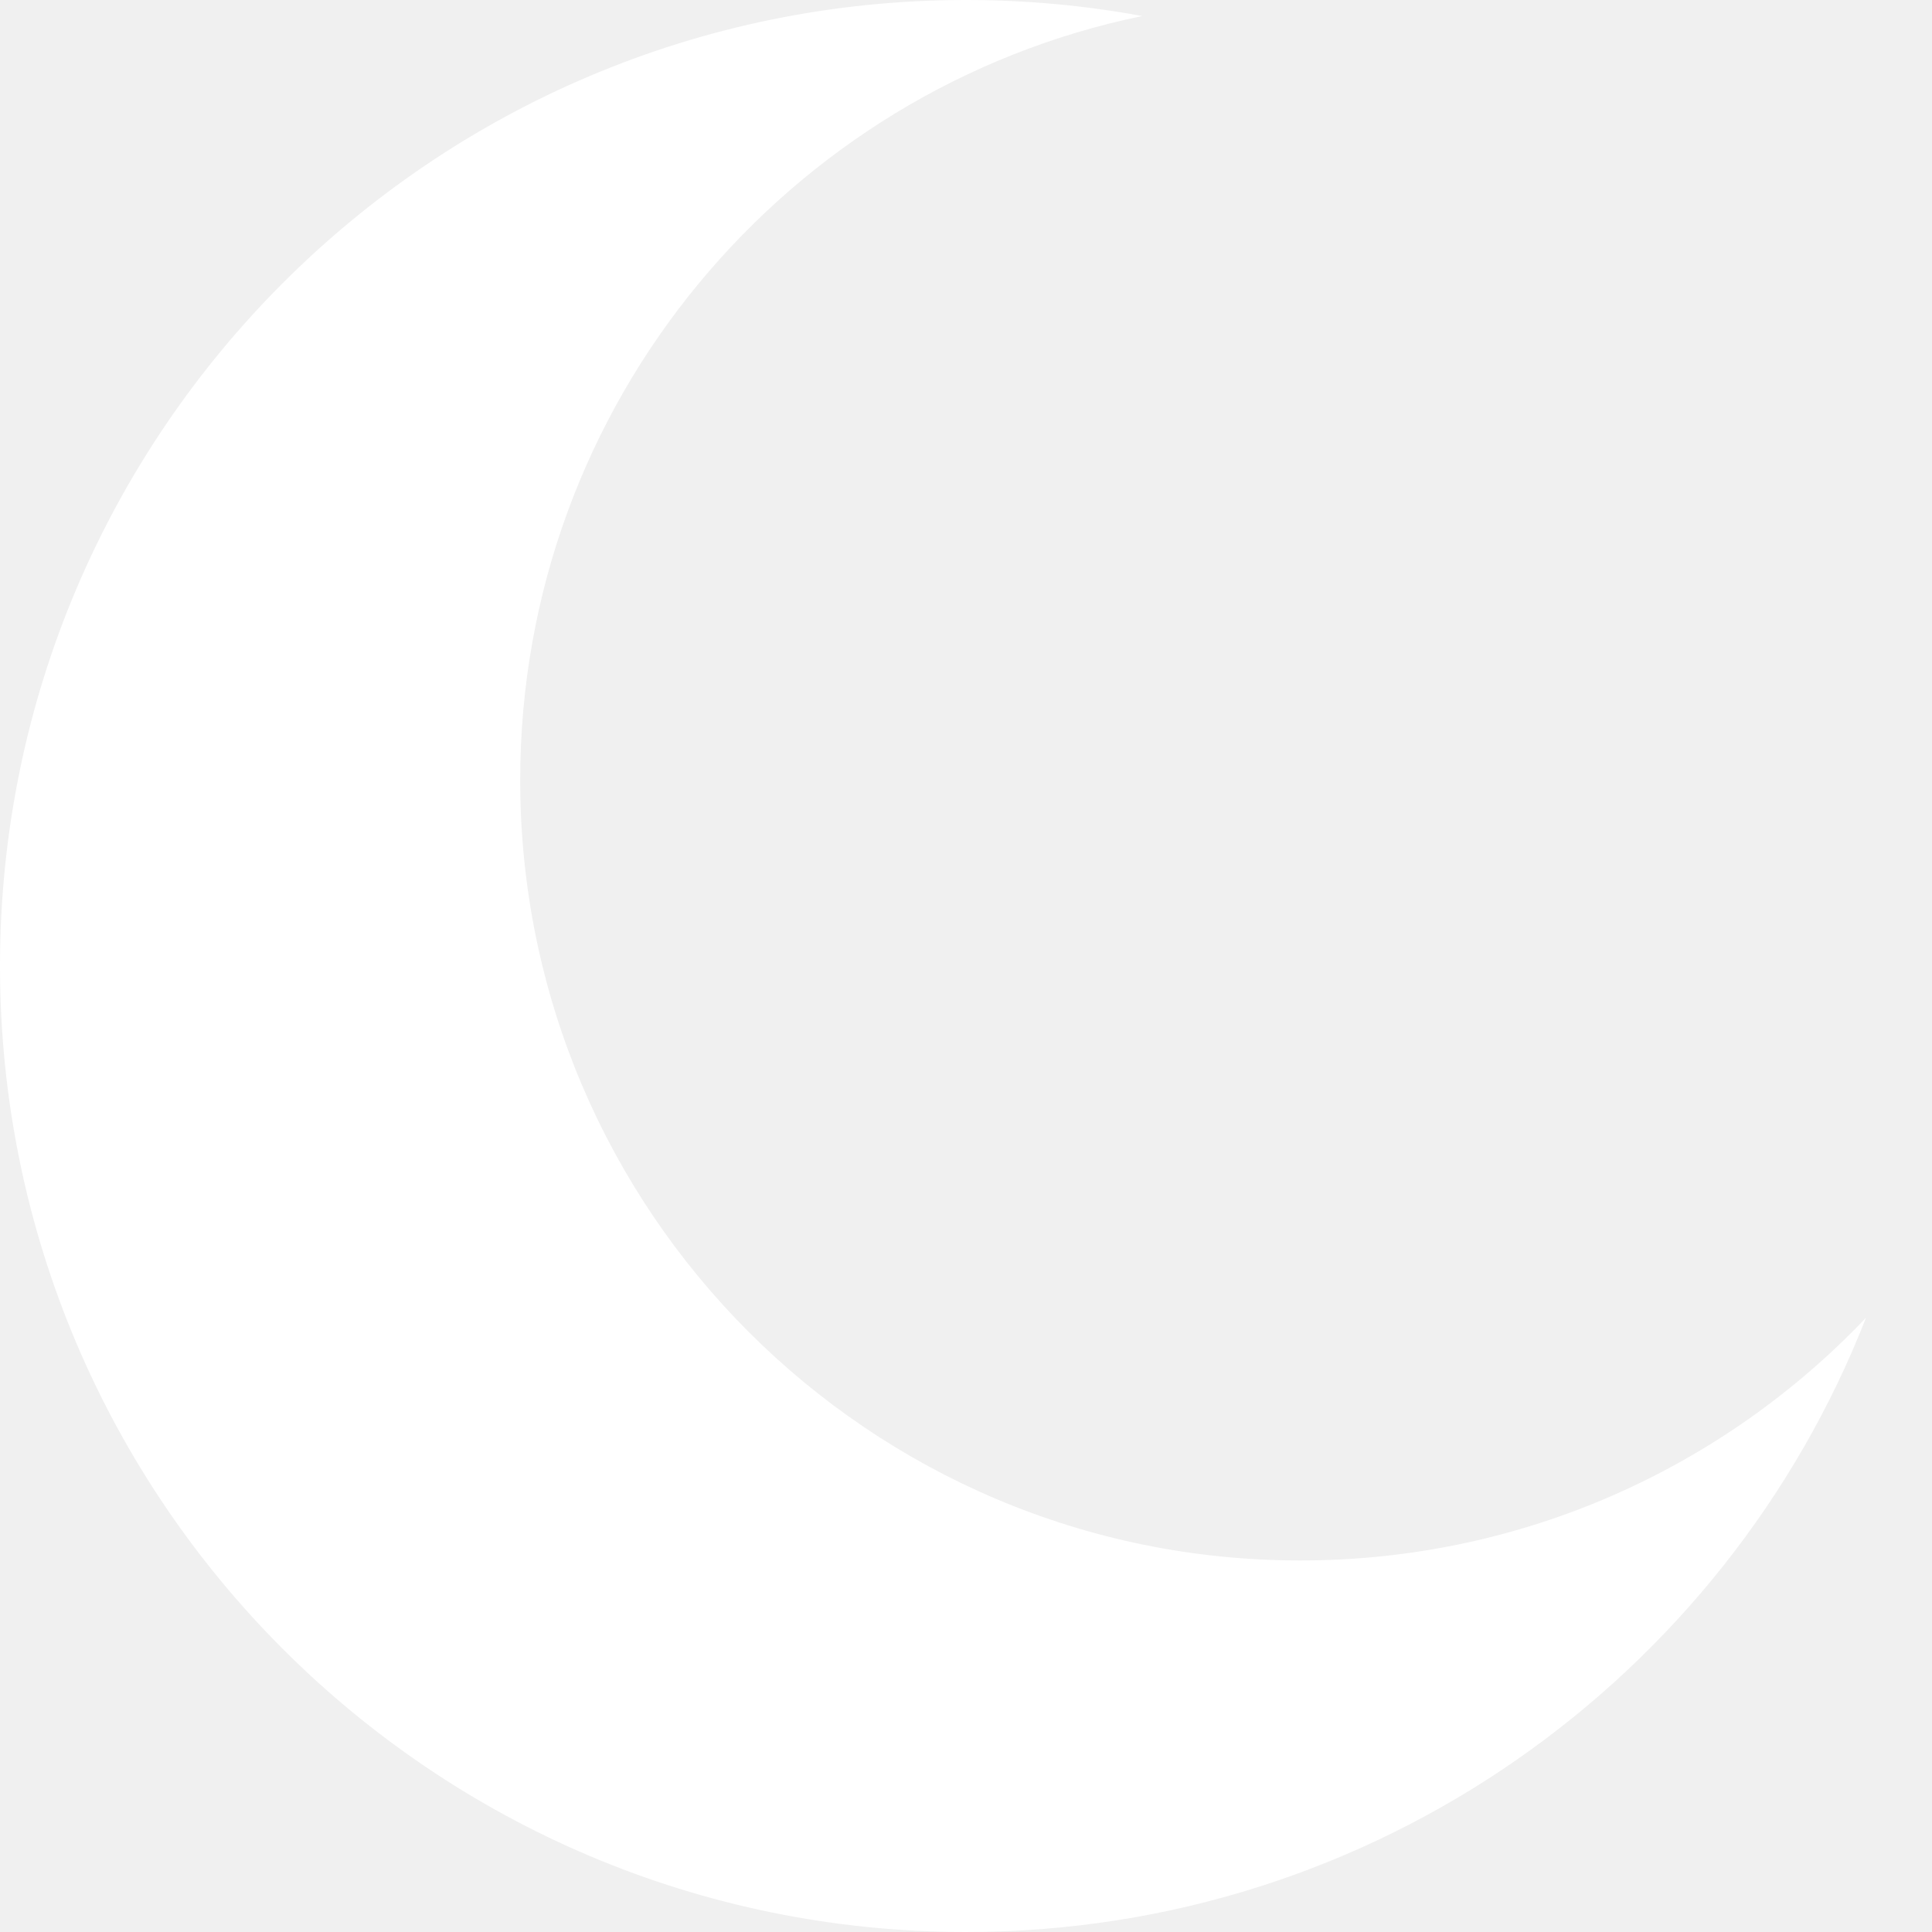
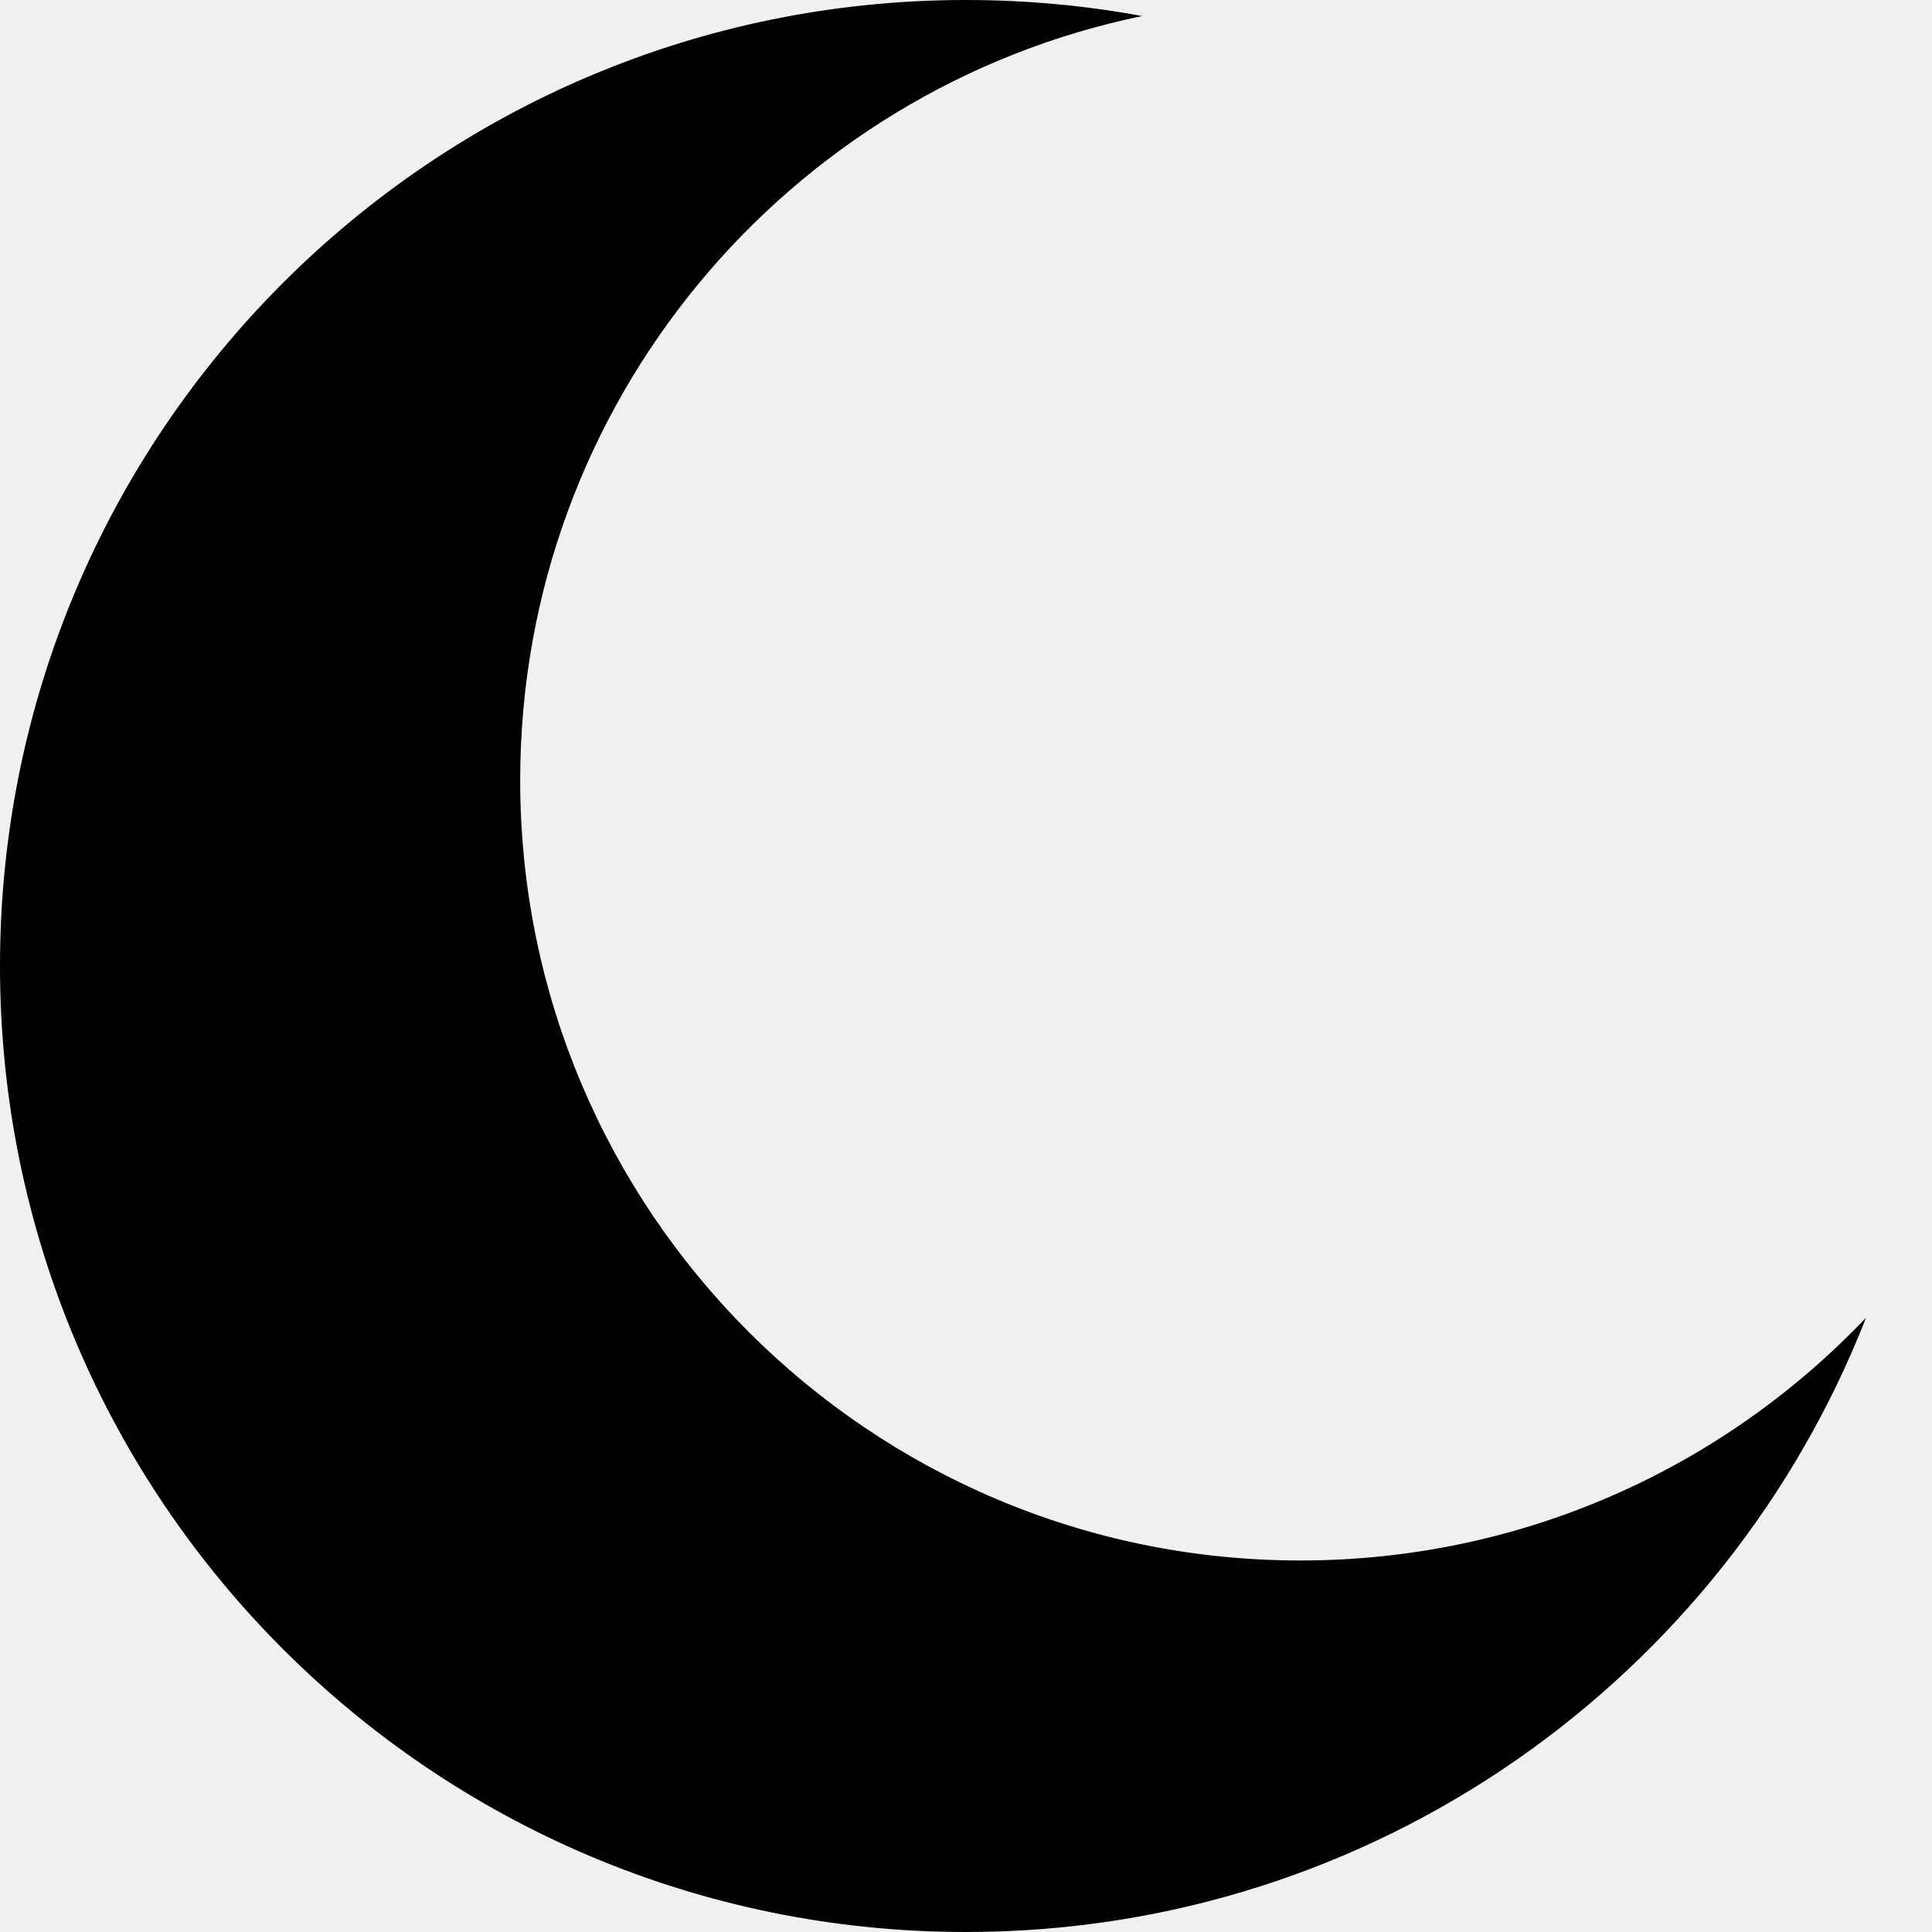
- <svg xmlns="http://www.w3.org/2000/svg" width="20" height="20" viewBox="0 0 20 20" fill="none">
-   <path fill-rule="evenodd" clip-rule="evenodd" d="M11.824 0.166C8.149 0.923 5.385 4.177 5.385 8.077C5.385 12.538 9.001 16.154 13.461 16.154C15.766 16.154 17.845 15.189 19.317 13.641C17.861 17.363 14.238 20 10 20C4.477 20 0 15.523 0 10C0 4.477 4.477 0 10 0C10.623 0 11.233 0.057 11.824 0.166Z" fill="white" />
+ <svg xmlns="http://www.w3.org/2000/svg" viewBox="0 0 20 20" fill="none">
+   <path fill-rule="evenodd" clip-rule="evenodd" d="M11.824 0.166C8.149 0.923 5.385 4.177 5.385 8.077C5.385 12.538 9.001 16.154 13.461 16.154C15.766 16.154 17.845 15.189 19.317 13.641C17.861 17.363 14.238 20 10 20C4.477 20 0 15.523 0 10C0 4.477 4.477 0 10 0C10.623 0 11.233 0.057 11.824 0.166Z" fill="currentColor" />
</svg>
